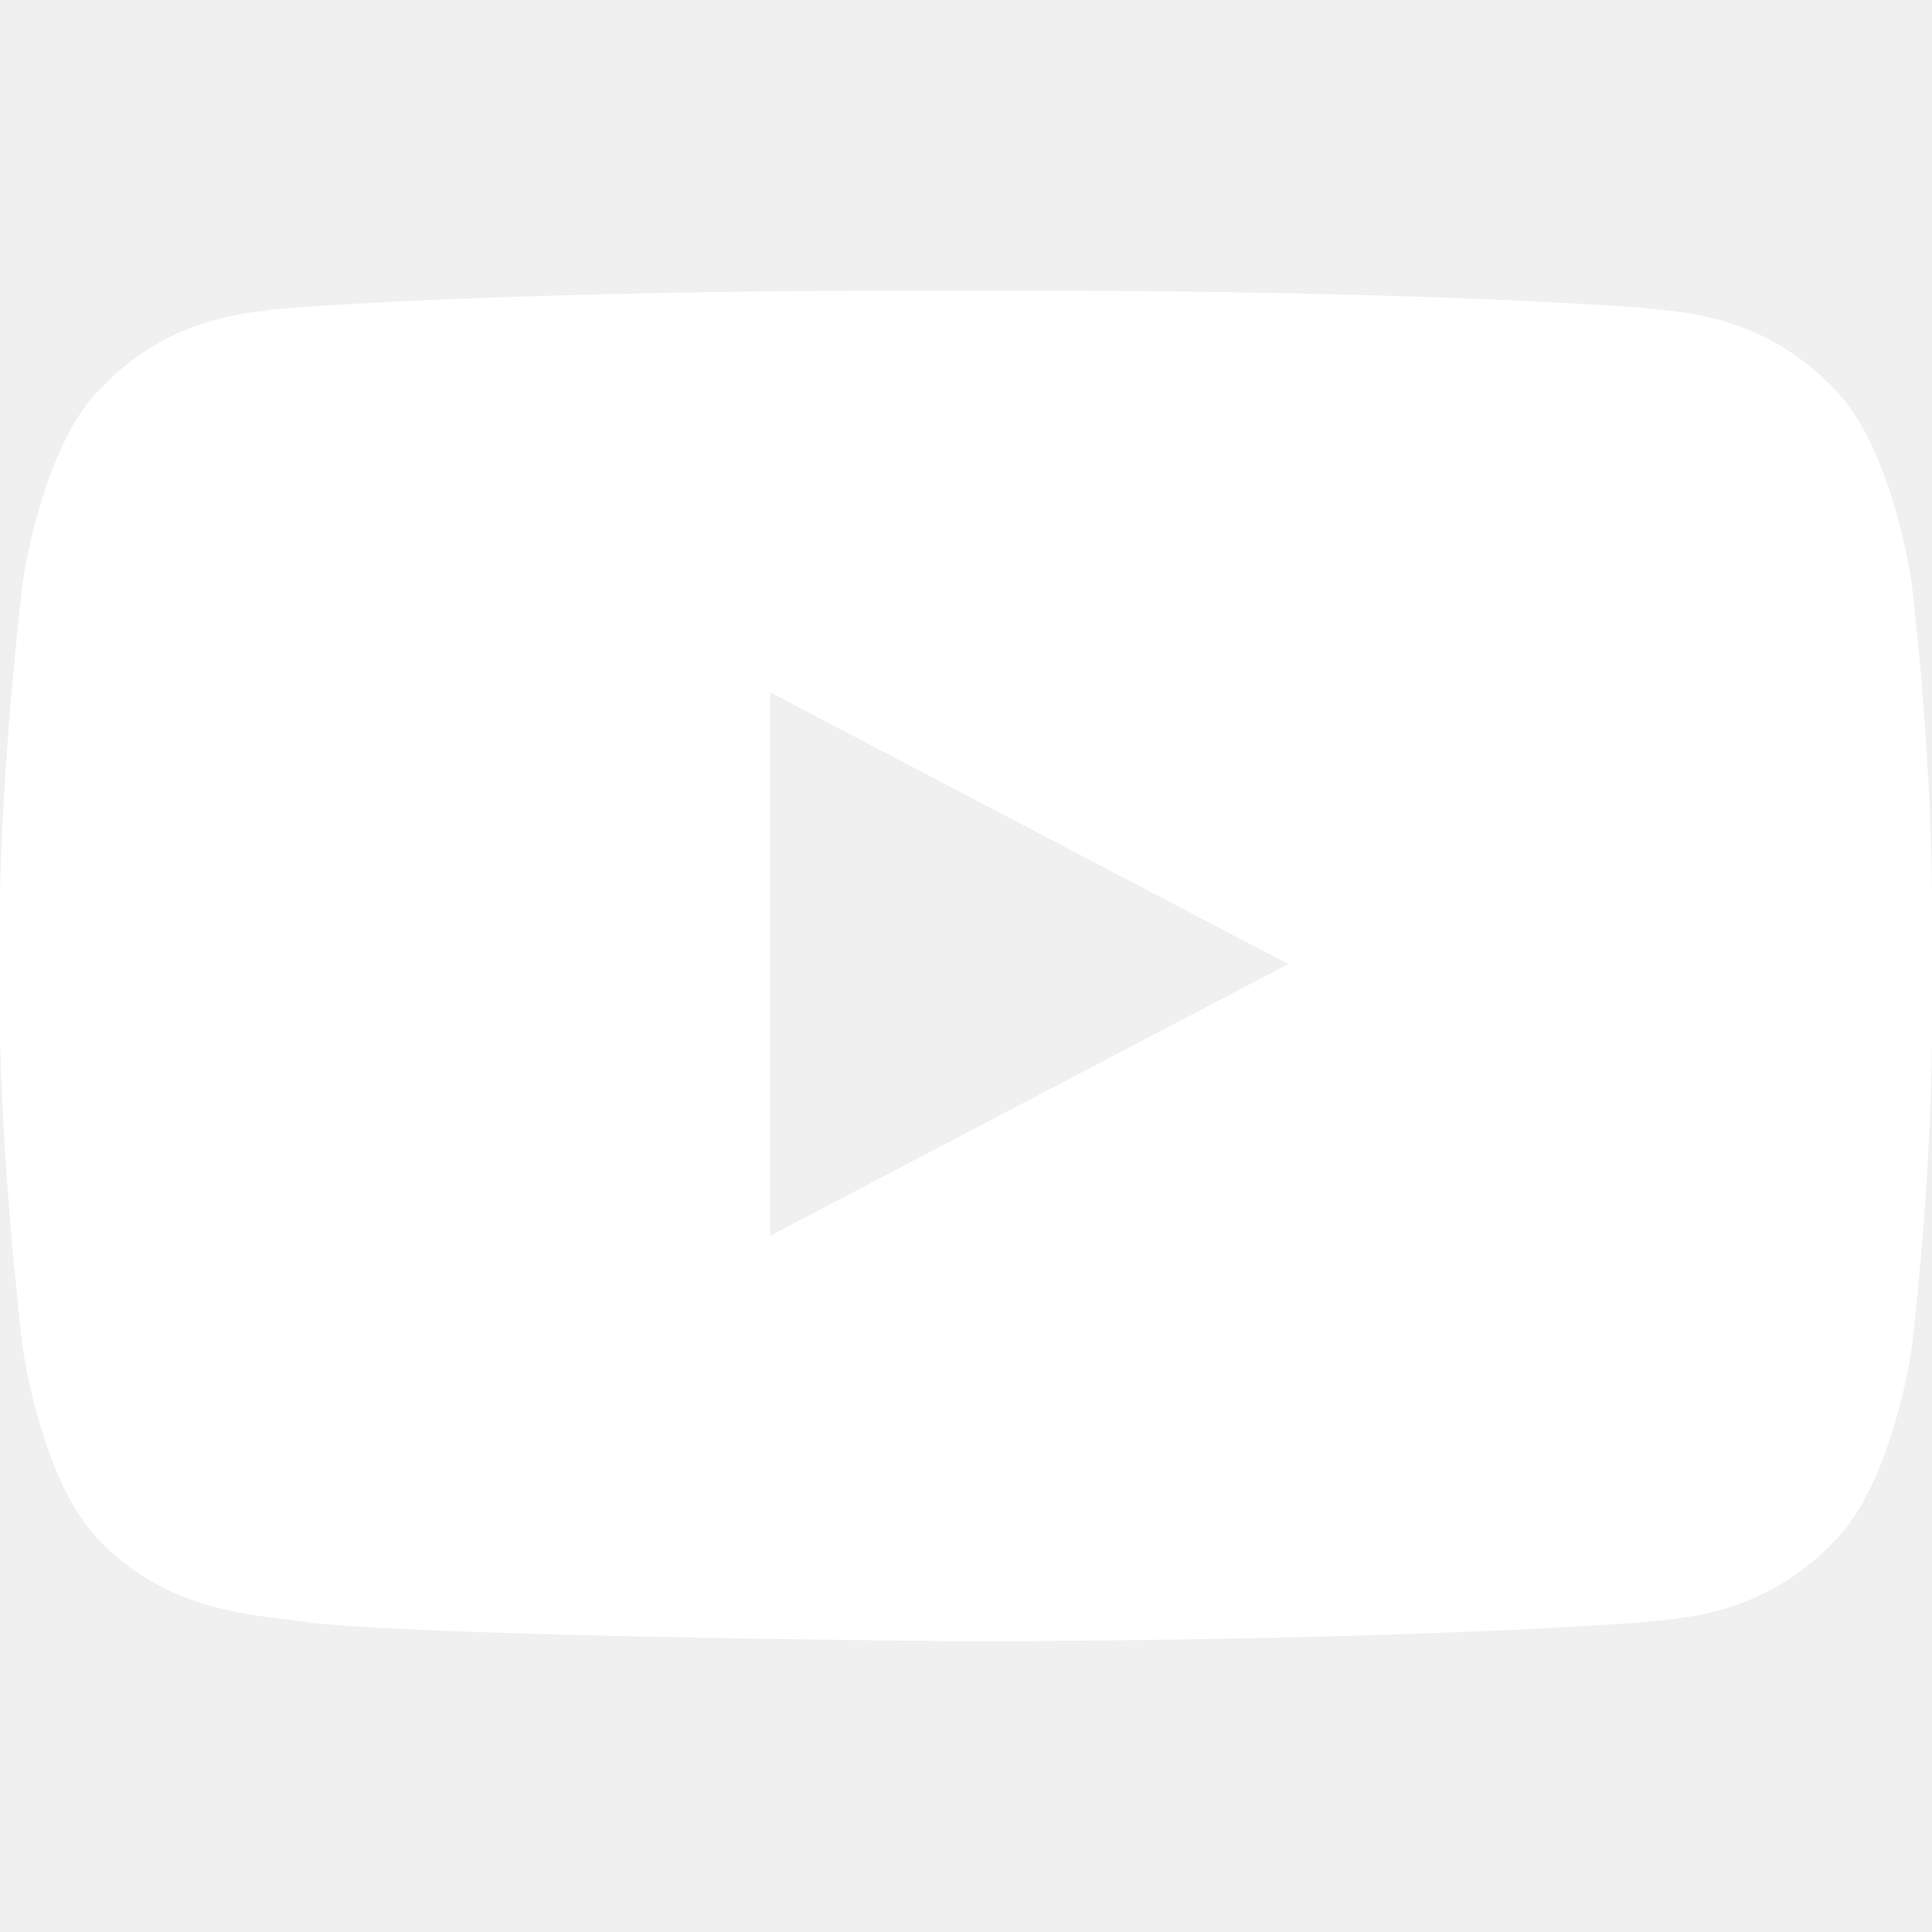
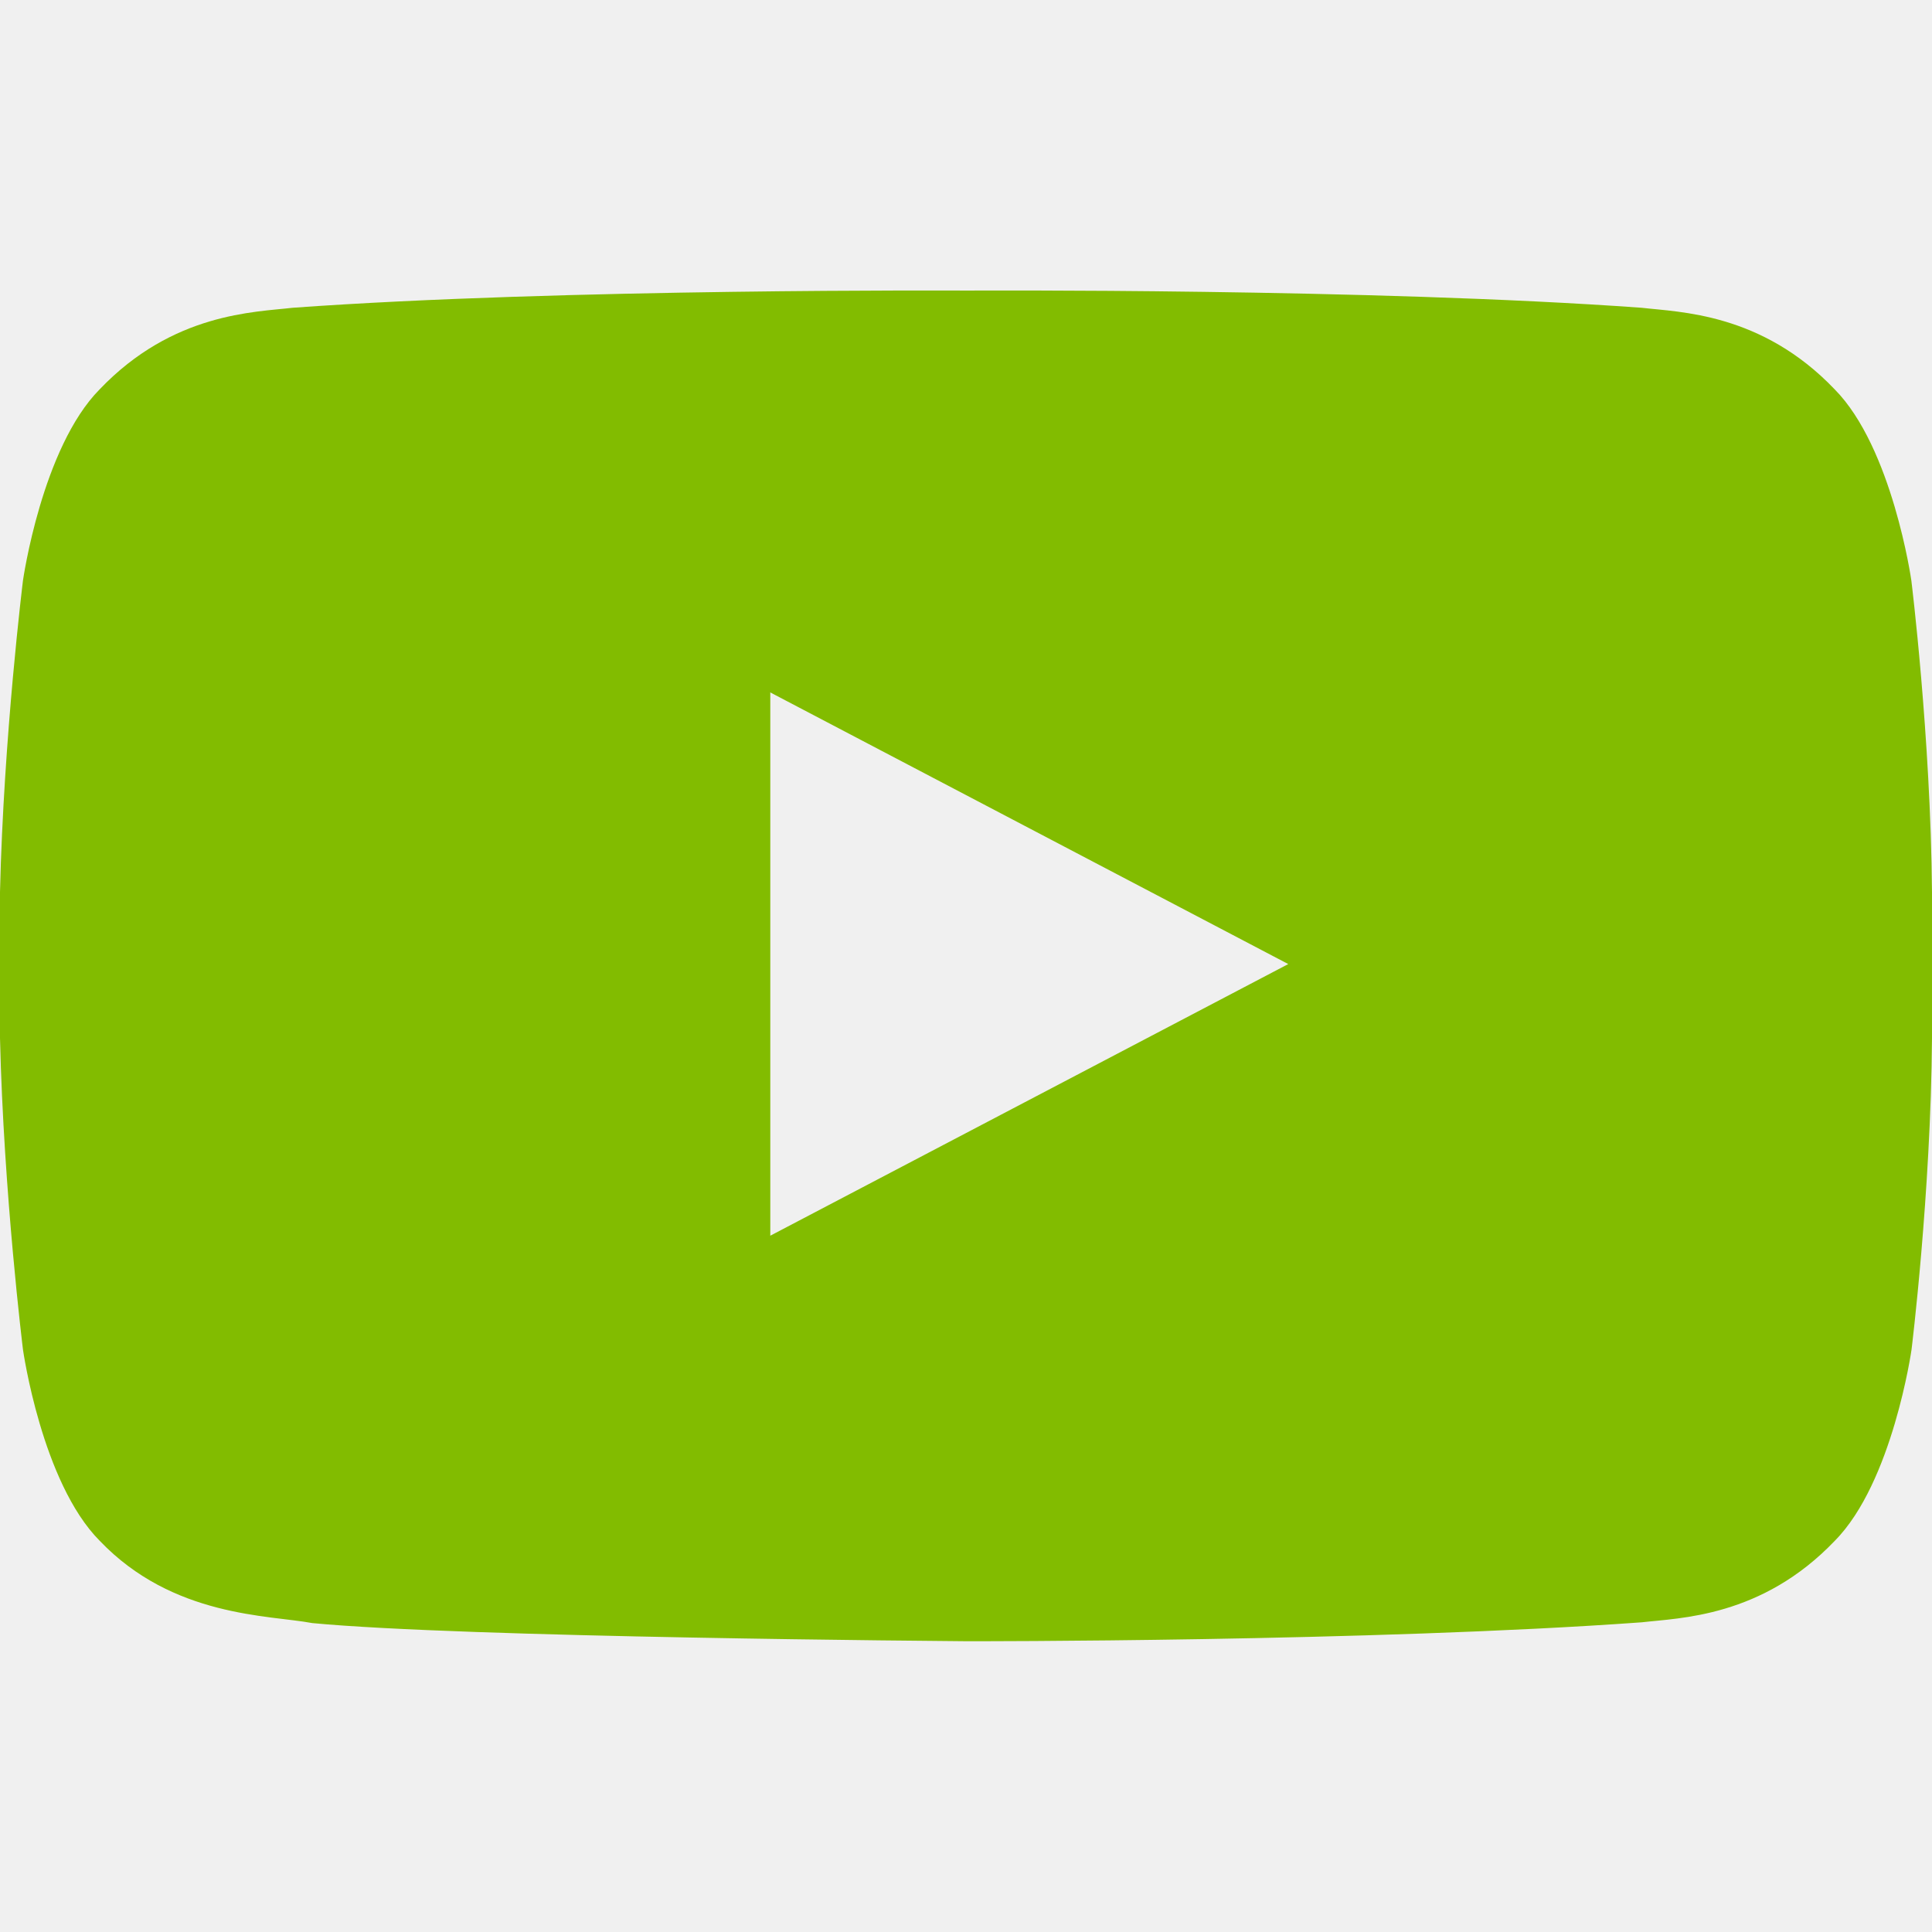
<svg xmlns="http://www.w3.org/2000/svg" version="1.1" id="Layer_1" x="0px" y="0px" viewBox="0 0 1000 1000" style="enable-background:new 0 0 1000 1000;" xml:space="preserve">
-   <path fill="#fff" d="M989.3,300.4c0,0-9.8-68.7-39.7-98.9c-37.9-39.7-80.4-39.9-99.9-42.2c-139.6-10.1-349.1-8.9-349.1-8.9s-209.6-1.2-349.1,8.9  c-19.5,2.3-62,2.5-99.9,42.2c-29.9,30.2-39.7,98.9-39.7,98.9S1.9,381,0,461.7v75.6c1.9,80.7,11.9,161.3,11.9,161.3  s9.7,68.7,39.7,98.9c37.9,39.7,87.8,38.4,110,42.6c78.4,7.5,330.2,9.3,338.9,9.4c0.1,0,209.8,0.3,349.3-9.8  c19.5-2.3,62-2.5,99.9-42.2c29.9-30.2,39.7-98.9,39.7-98.9s10-80.7,10.6-161.3v-75.6C999.3,381,989.3,300.4,989.3,300.4z   M398.7,639.6V358.4L666.8,499L398.7,639.6z" />
+   <path fill="#82bc00" d="M989.3,300.4c0,0-9.8-68.7-39.7-98.9c-37.9-39.7-80.4-39.9-99.9-42.2c-139.6-10.1-349.1-8.9-349.1-8.9s-209.6-1.2-349.1,8.9  c-19.5,2.3-62,2.5-99.9,42.2c-29.9,30.2-39.7,98.9-39.7,98.9S1.9,381,0,461.7v75.6c1.9,80.7,11.9,161.3,11.9,161.3  s9.7,68.7,39.7,98.9c37.9,39.7,87.8,38.4,110,42.6c78.4,7.5,330.2,9.3,338.9,9.4c0.1,0,209.8,0.3,349.3-9.8  c19.5-2.3,62-2.5,99.9-42.2c29.9-30.2,39.7-98.9,39.7-98.9s10-80.7,10.6-161.3v-75.6C999.3,381,989.3,300.4,989.3,300.4z   M398.7,639.6V358.4L666.8,499L398.7,639.6z" />
</svg>
